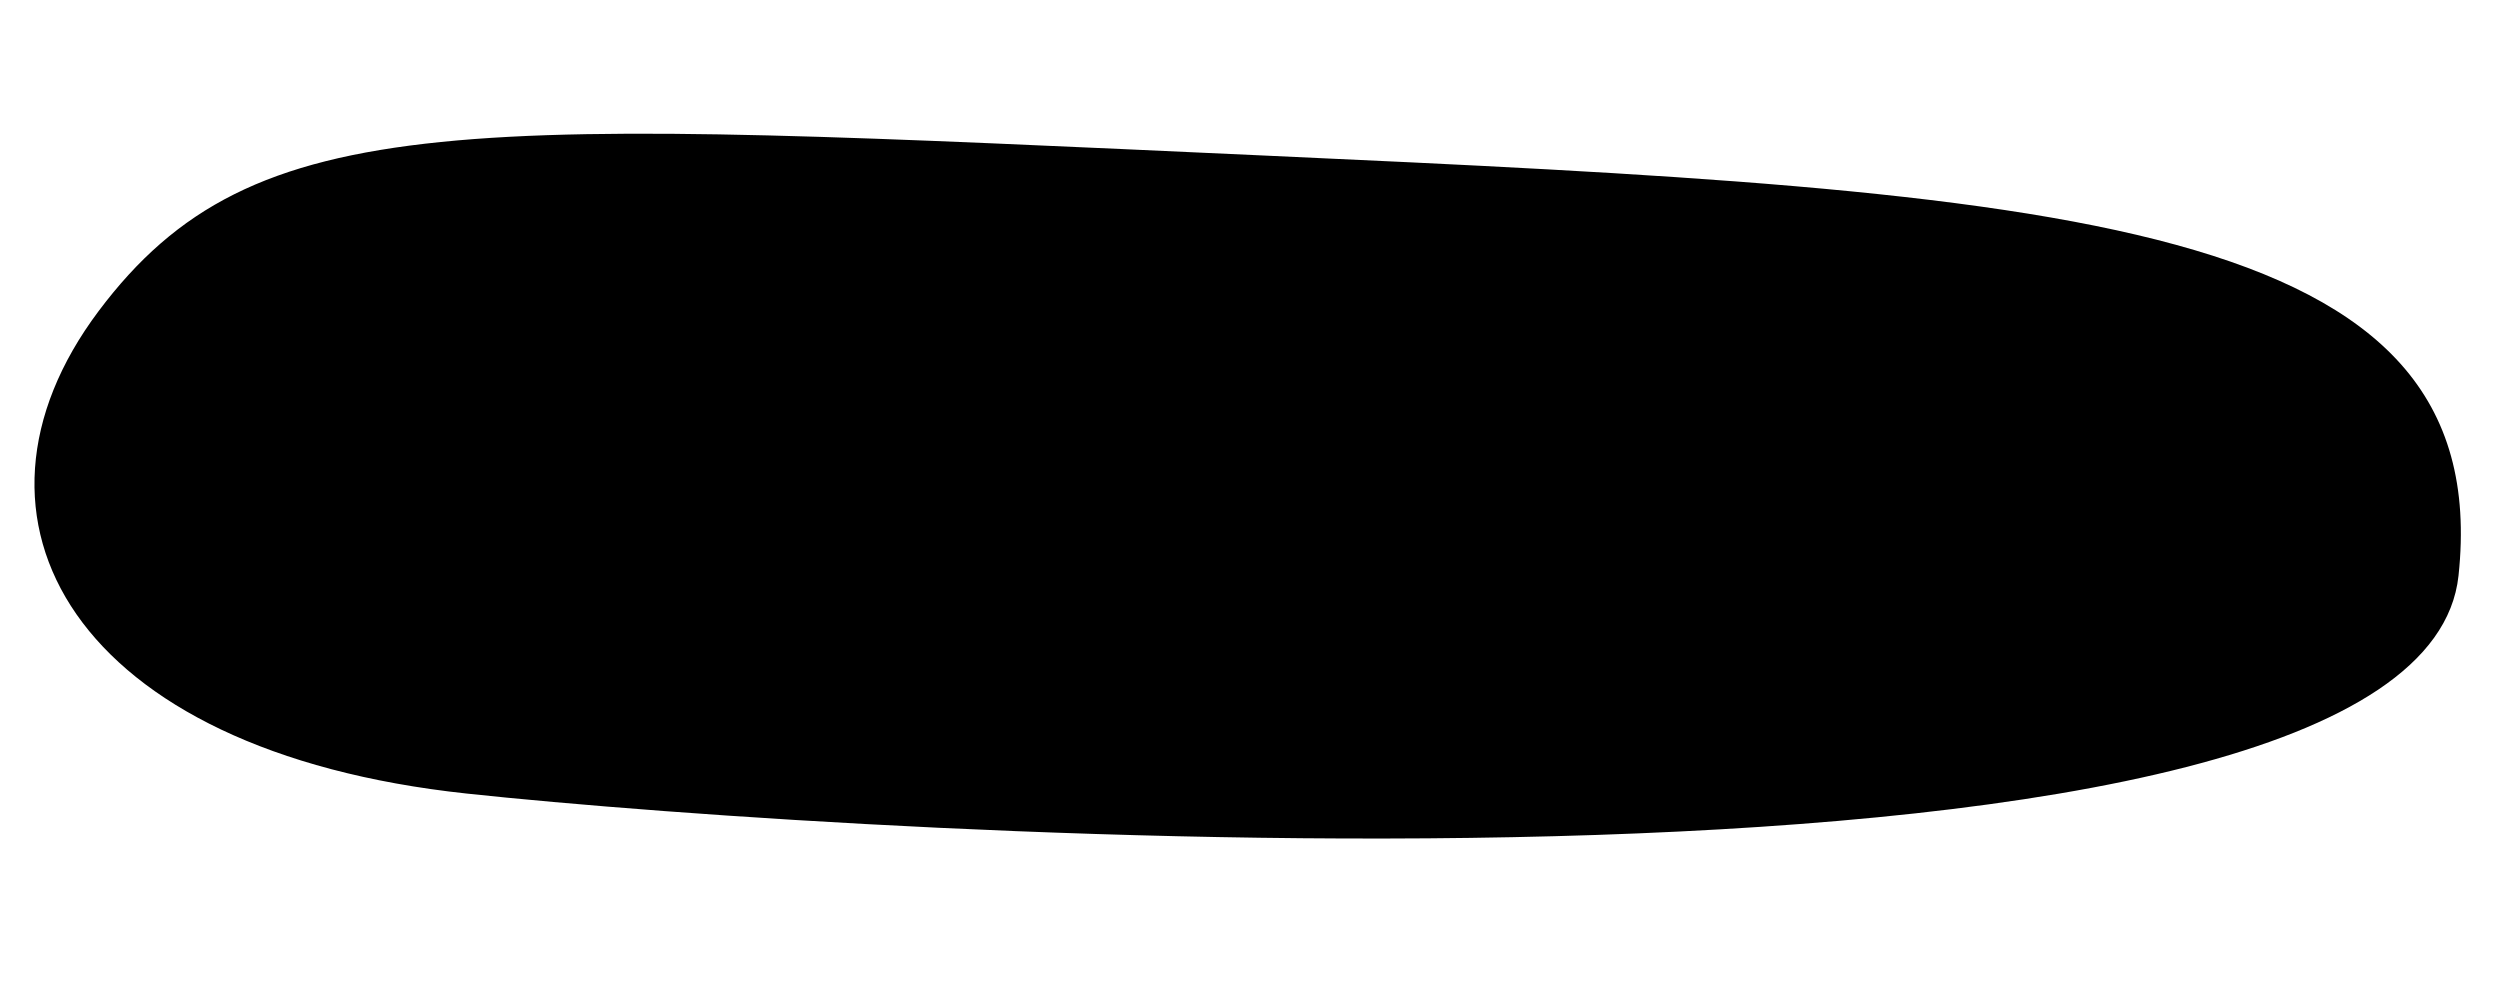
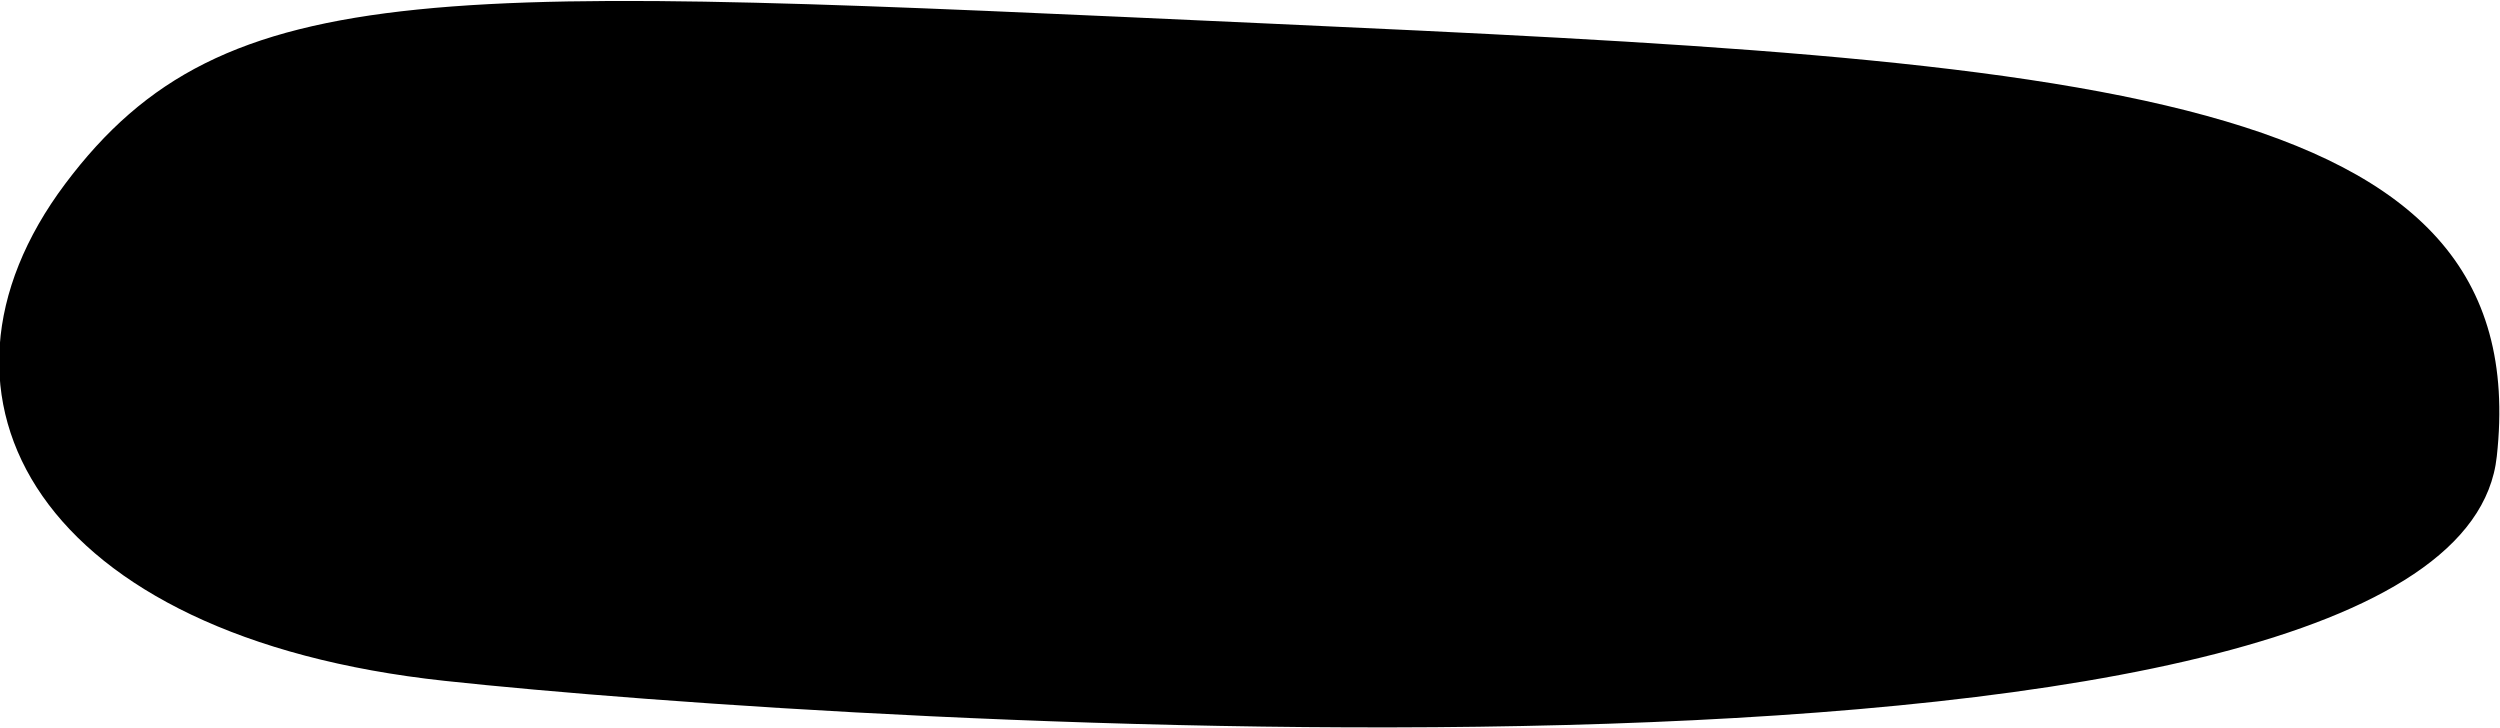
- <svg xmlns="http://www.w3.org/2000/svg" width="241" height="97" viewBox="0 0 241 97" fill="none">
-   <path d="M237 55.5C233.292 90.065 83 80.576 45 76.5C7 72.424 -5.5 50 9.5 30C24.5 10 45 11.5 122 15C199 18.5 240.708 20.935 237 55.5Z" fill="currentColor" />
+ <svg xmlns="http://www.w3.org/2000/svg" version="1.1" id="Слой_1" x="0px" y="0px" viewBox="0 0 233.9 68.1" style="enable-background:new 0 0 233.9 68.1;" xml:space="preserve">
+   <path fill="currentColor" d="M233.6,42.7c-3.7,34.6-154,25.1-192,21C3.6,59.6-8.9,37.2,6.1,17.2c15-20,35.5-18.5,112.5-15  C195.6,5.7,237.4,8.2,233.6,42.7z" />
</svg>
